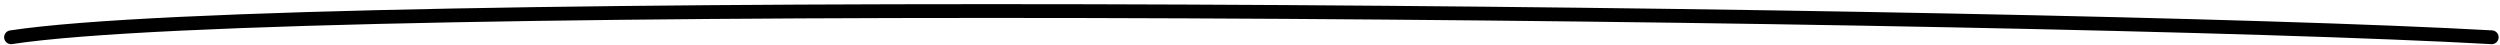
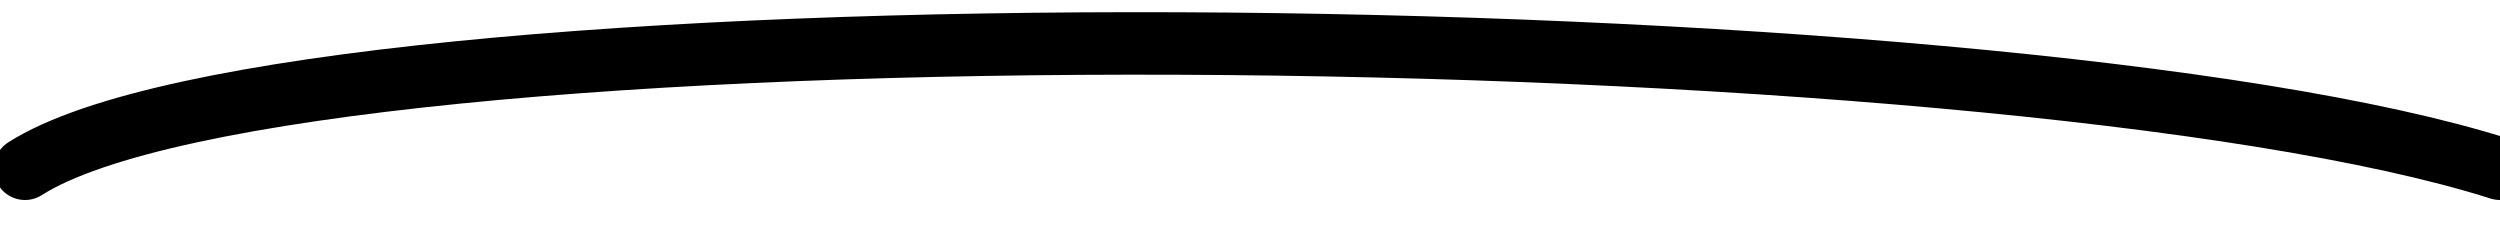
- <svg xmlns="http://www.w3.org/2000/svg" class="absolute -bottom-1 left-0 w-full max-sm:hidden lg:origin-left lg:scale-x-130" fill="none" height="8" width="453">
-   <path d="M2 6.751C53.472 -1.105 368.533 2.143 451.5 6.751" stroke="currentColor" stroke-linecap="round" stroke-width="2.5" />
+ <svg xmlns="http://www.w3.org/2000/svg" fill="none" height="8" preserveAspectRatio="none" viewBox="0 0 100 10" width="100%">
+   <path d="M1 6.75 C12 -0.26, 80 0.4, 100 6.75" stroke="currentColor" stroke-linecap="round" stroke-width="2.5" />
</svg>
